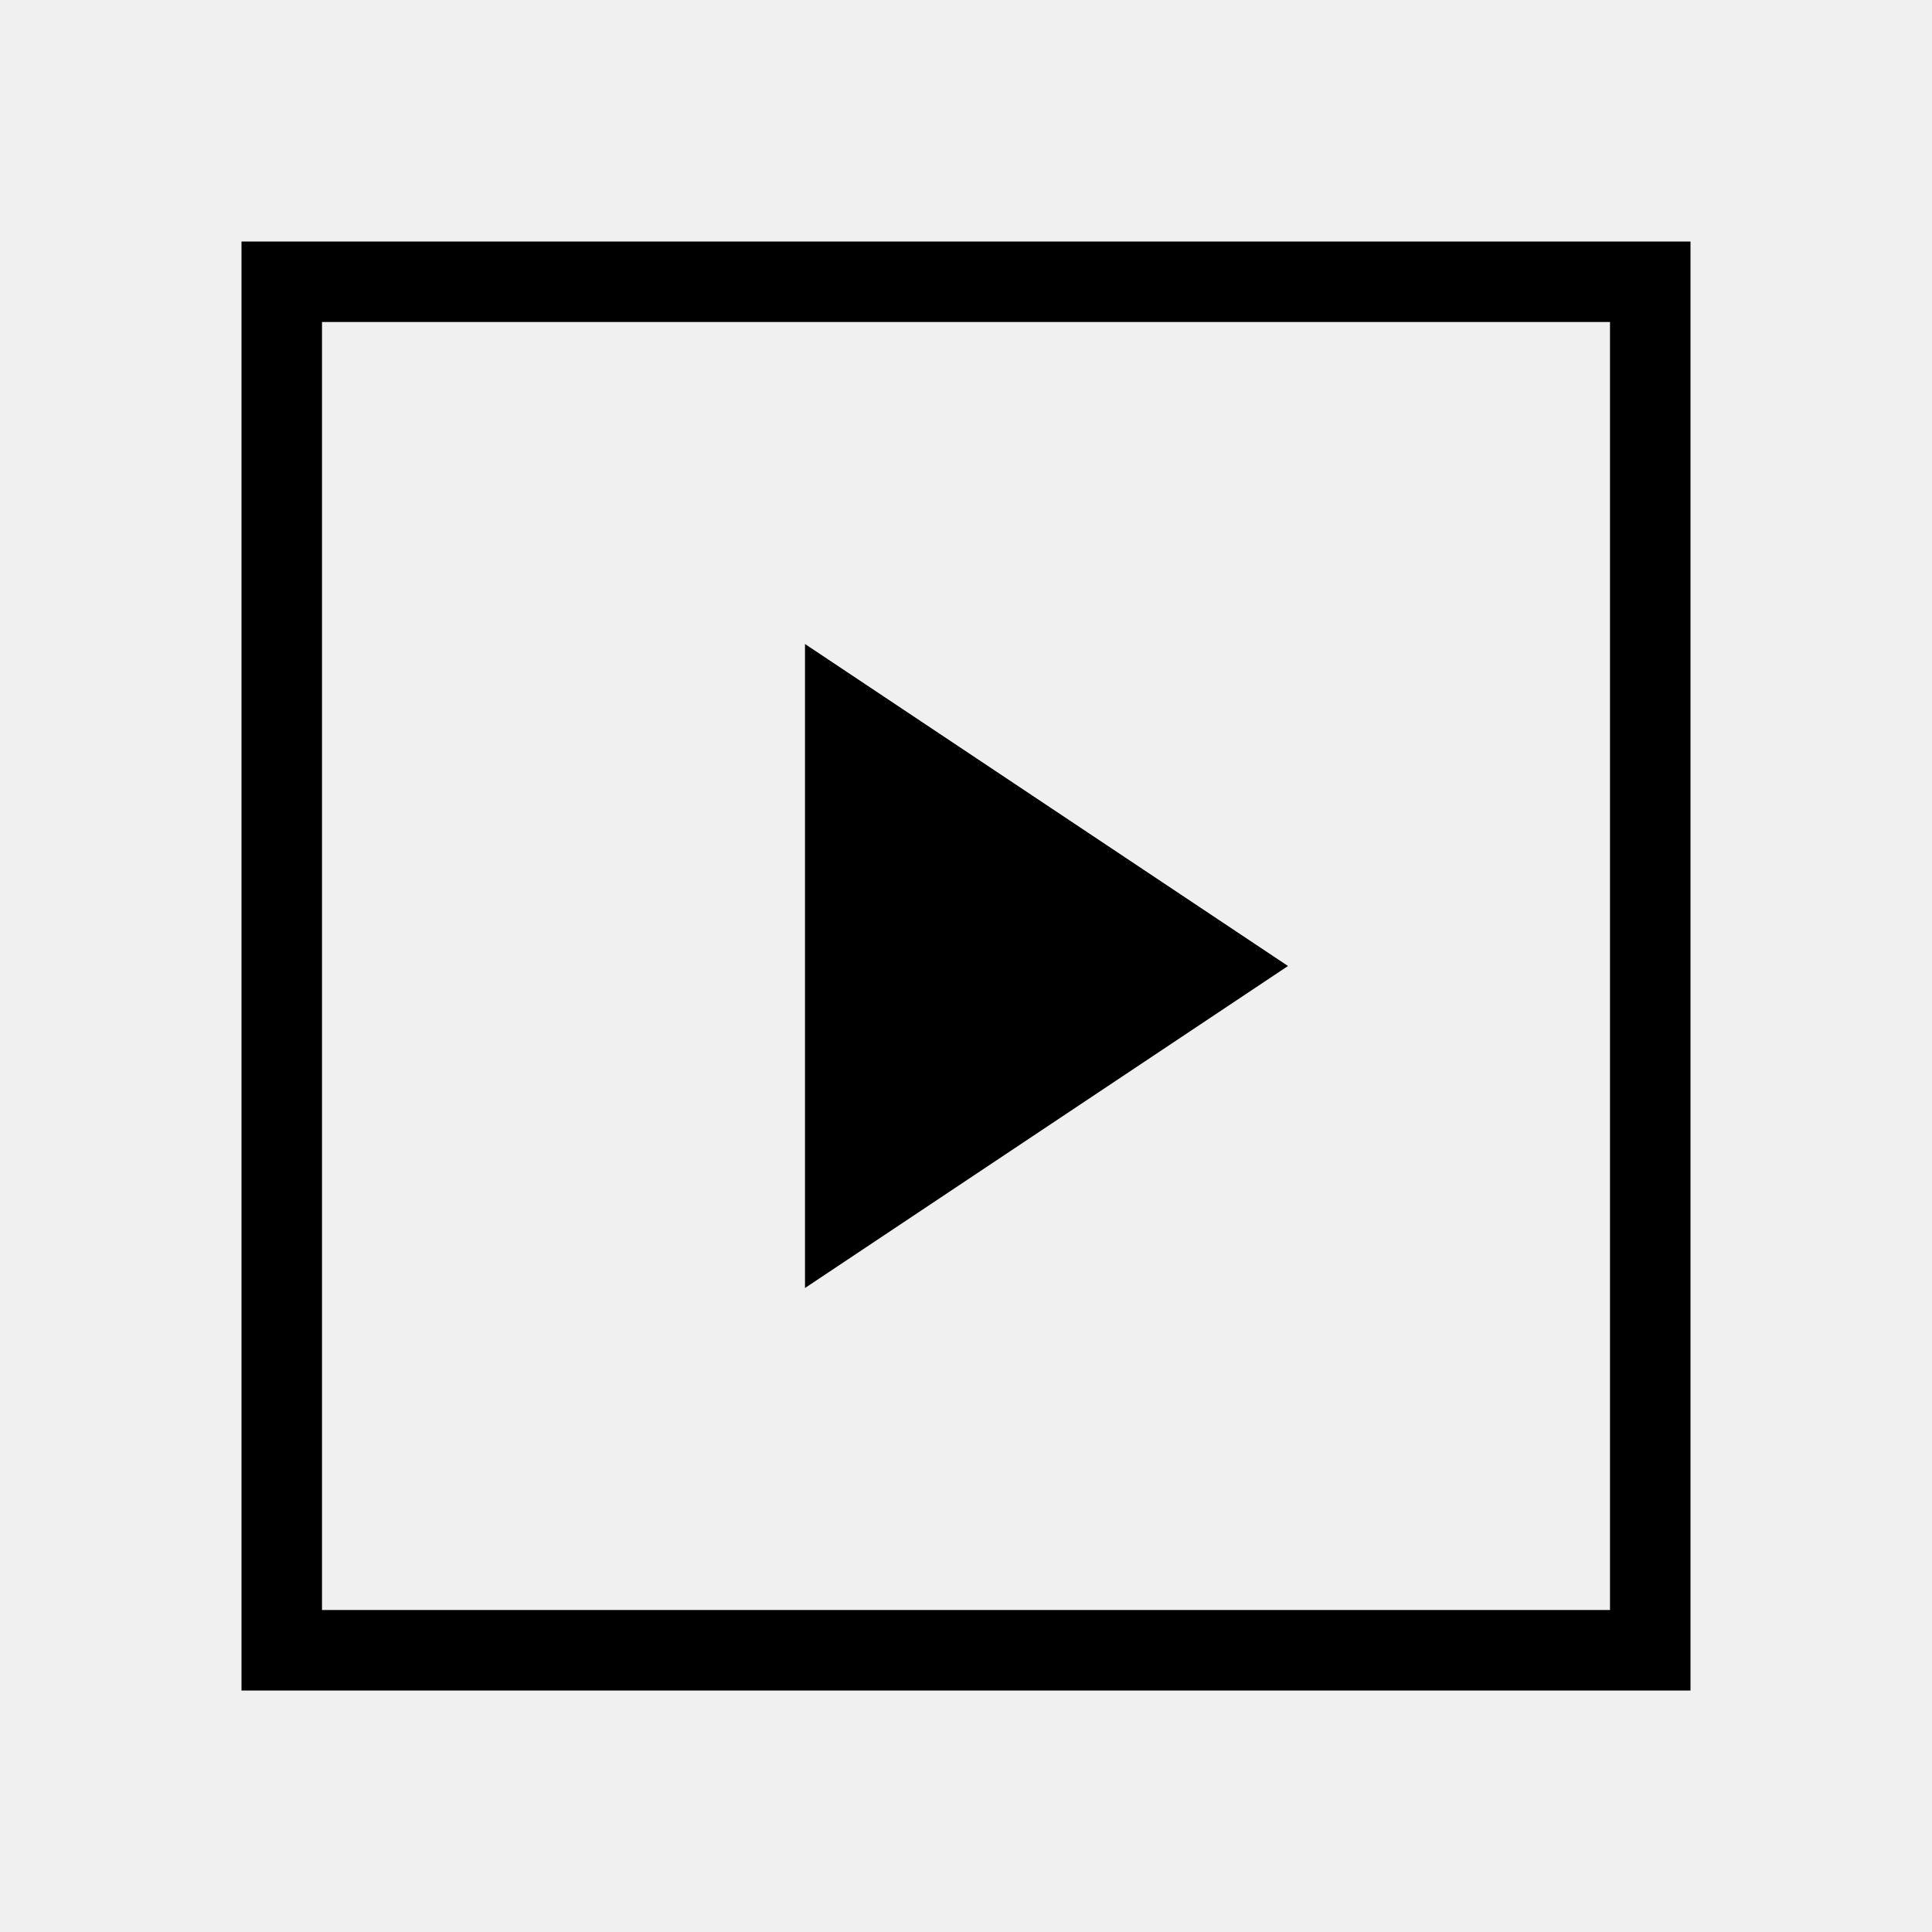
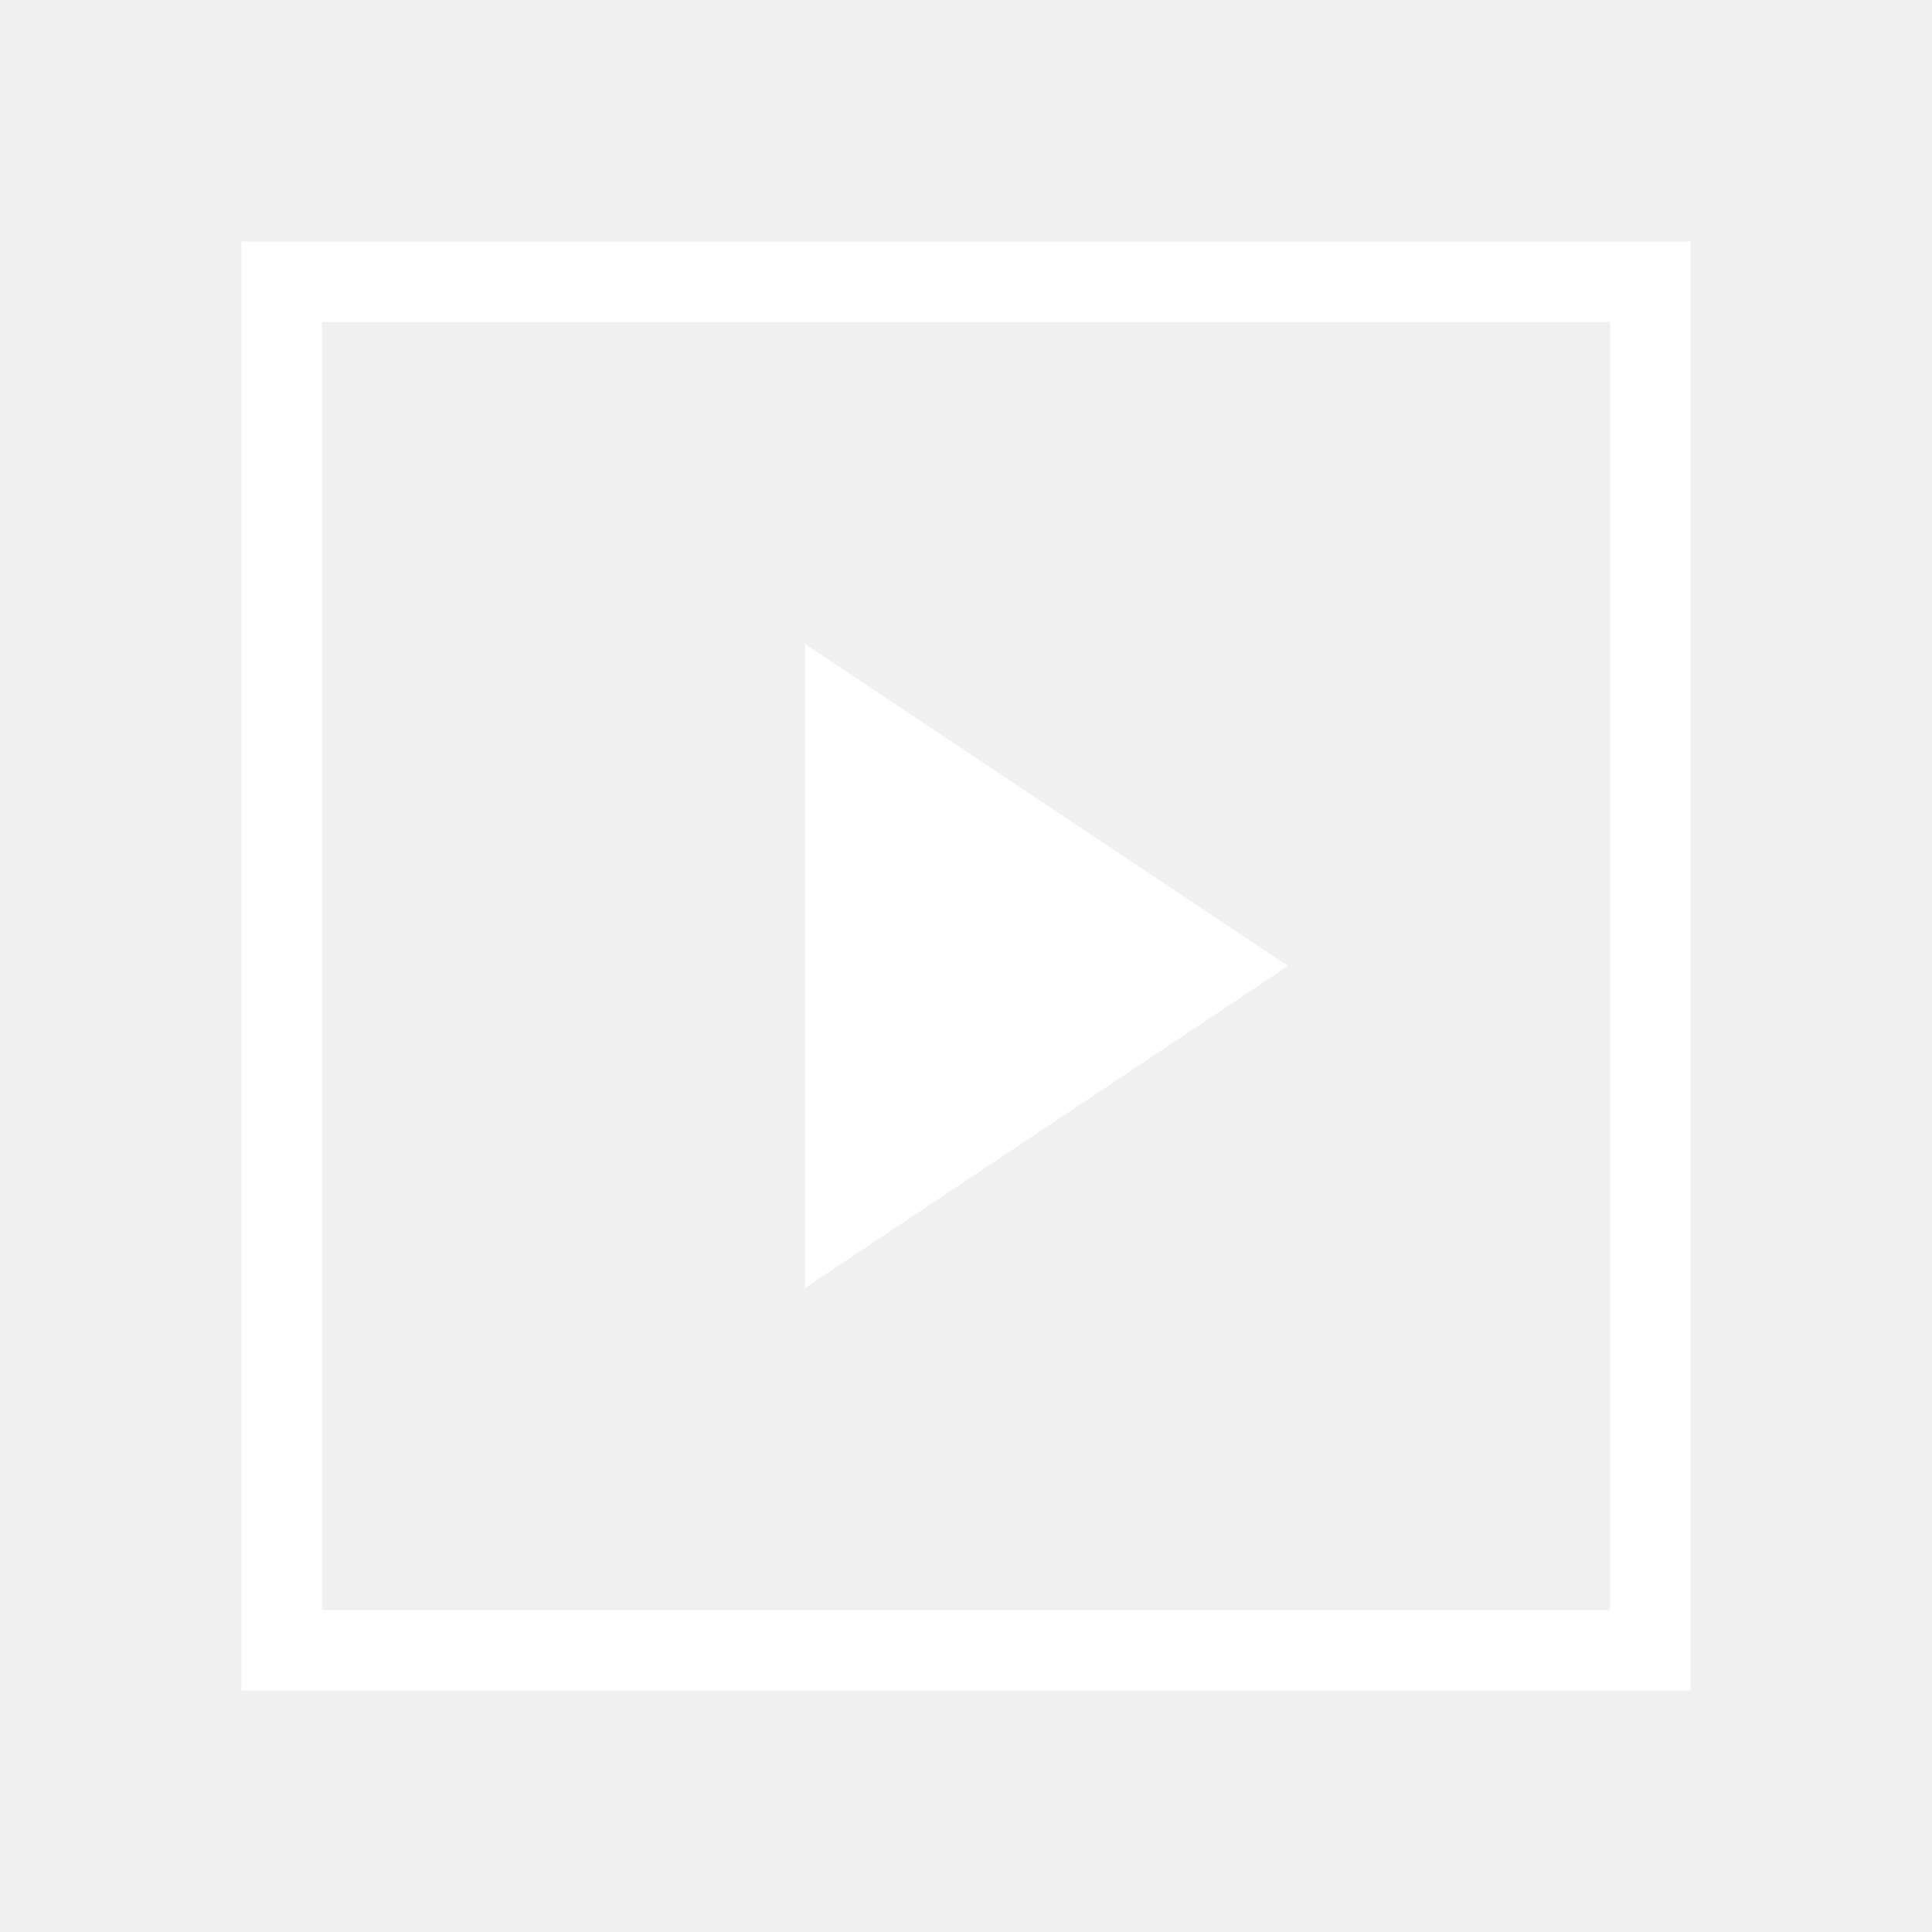
- <svg xmlns="http://www.w3.org/2000/svg" enable-background="new 0 0 24 24" height="24" viewBox="0 0 24 24" width="24" focusable="false" style="pointer-events: none; display: inherit; width: 100%; height: 100%;">
+ <svg xmlns="http://www.w3.org/2000/svg" fill="white" enable-background="new 0 0 24 24" height="24" viewBox="0 0 24 24" width="24" focusable="false" style="pointer-events: none; display: inherit; width: 100%; height: 100%;">
  <path d="m10 8 6 4-6 4V8zm11-5v18H3V3h18zm-1 1H4v16h16V4z" />
</svg>
